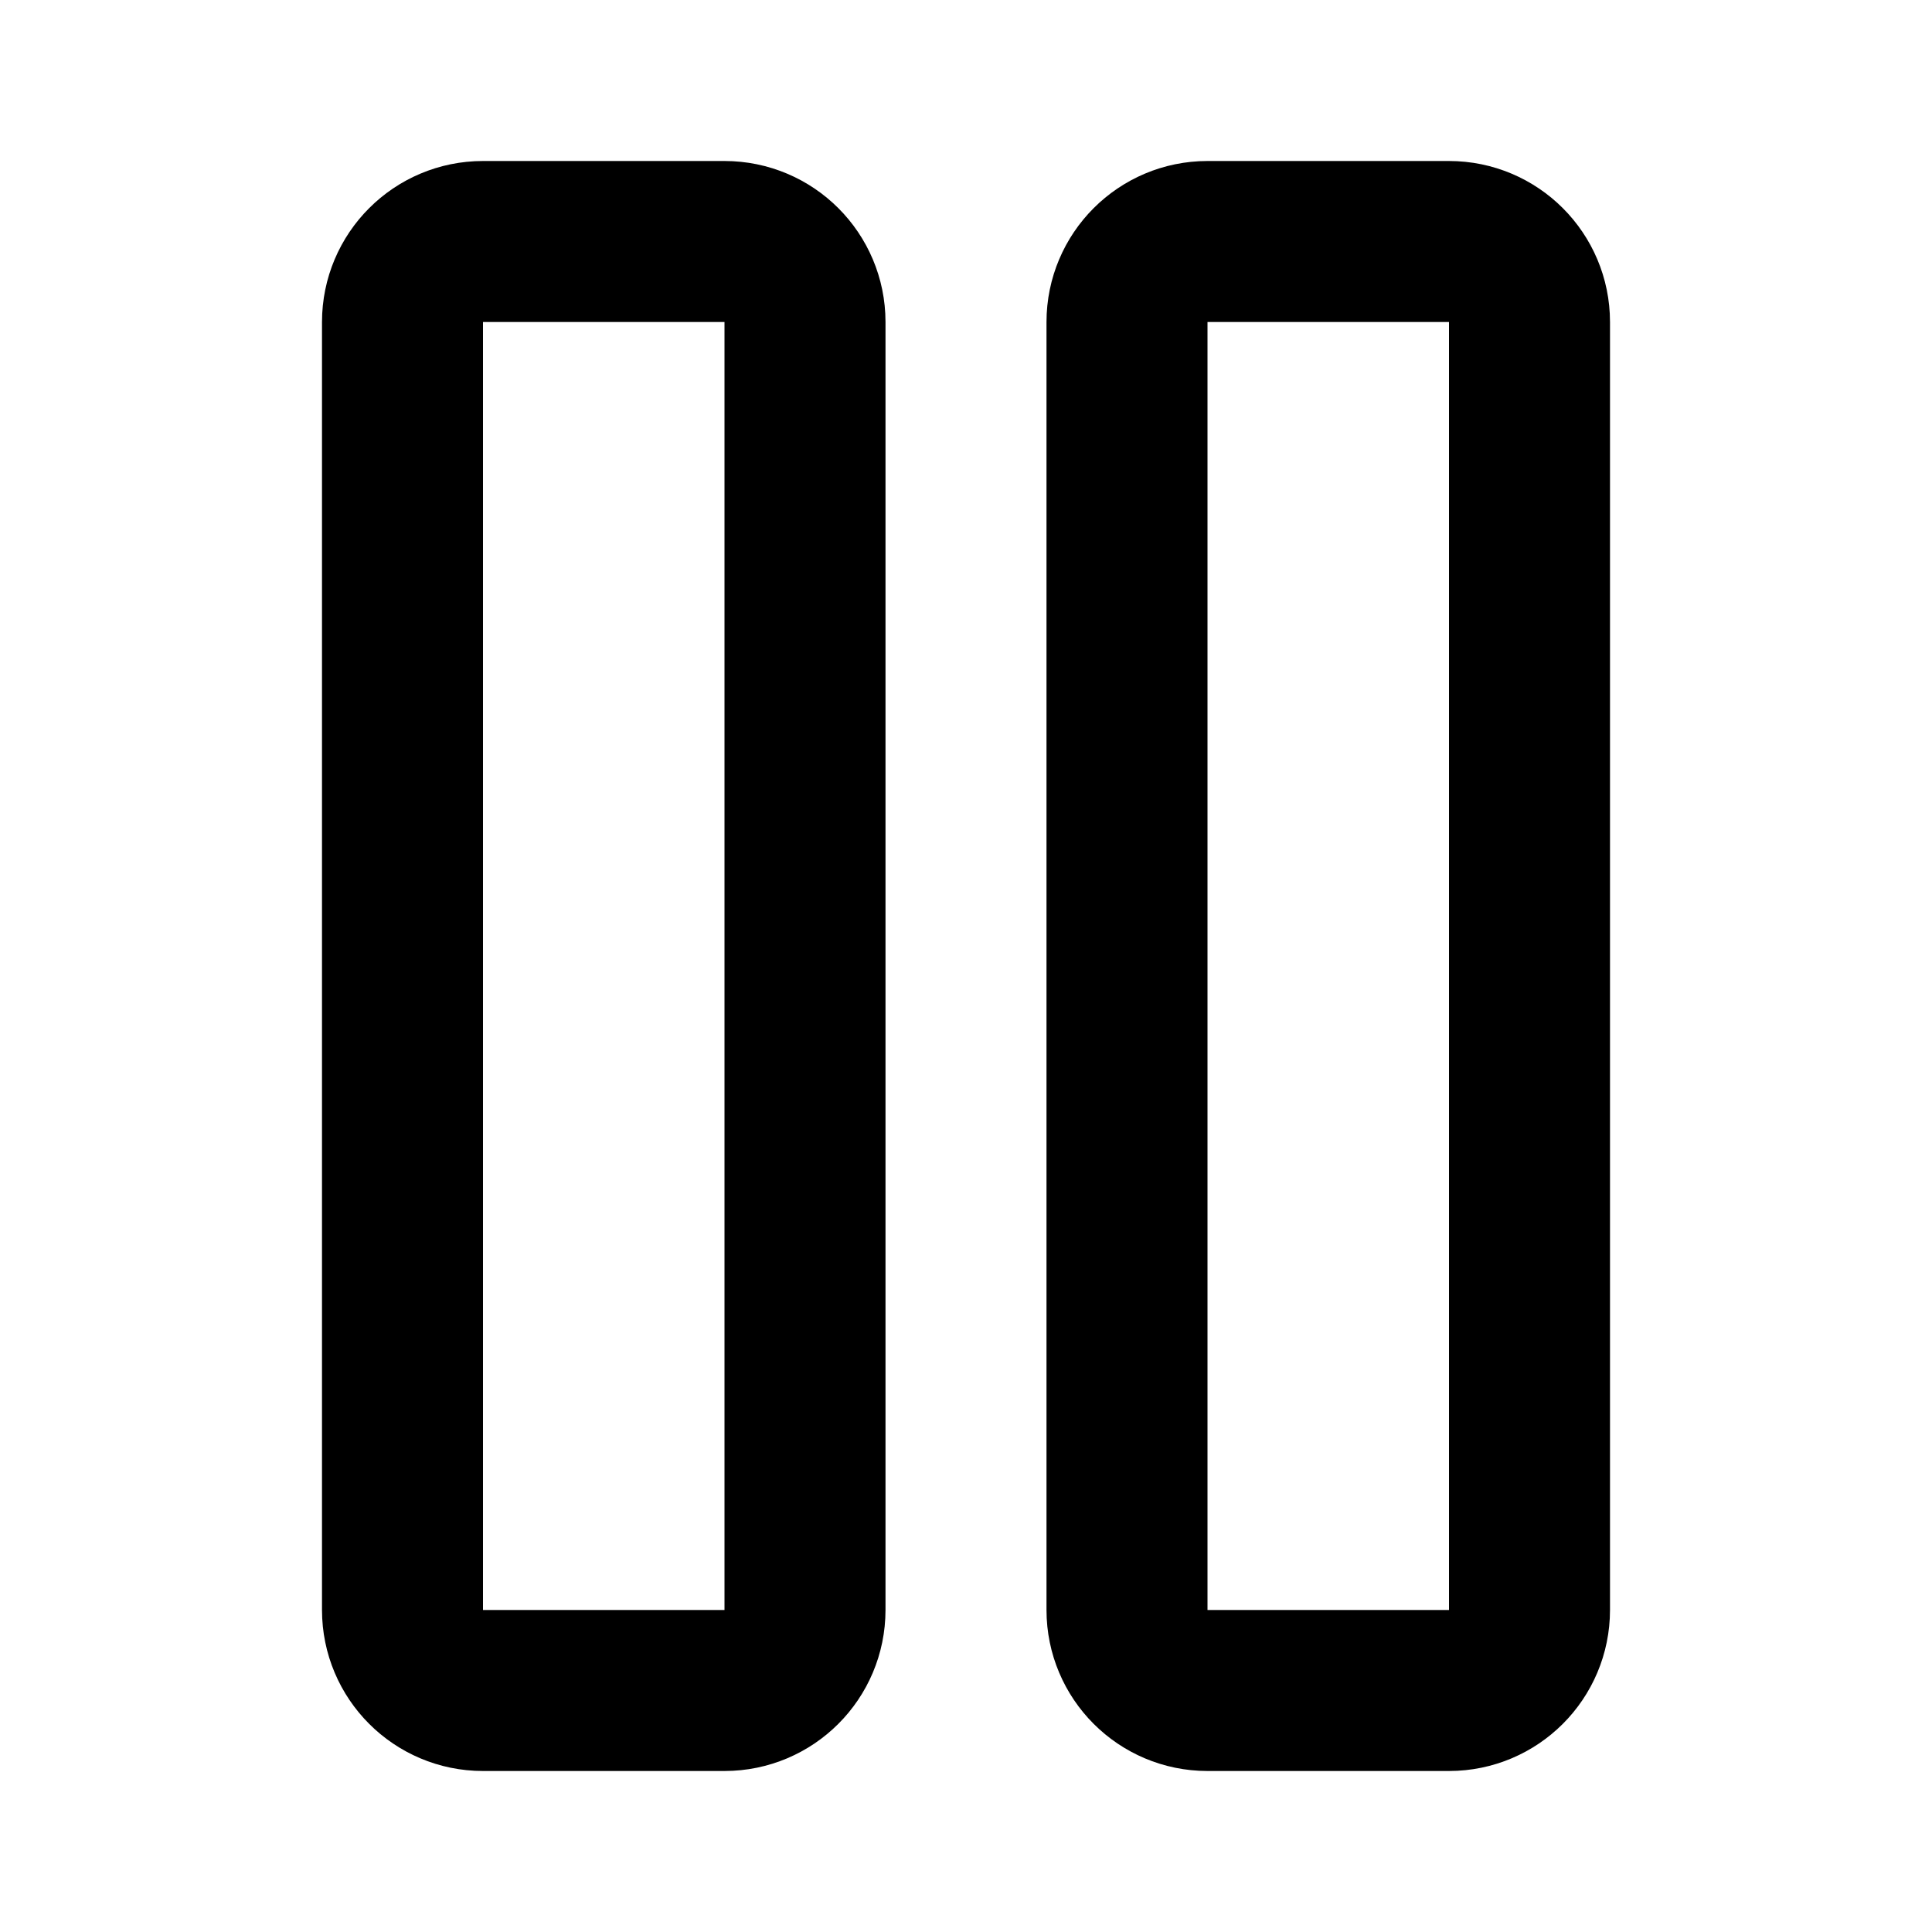
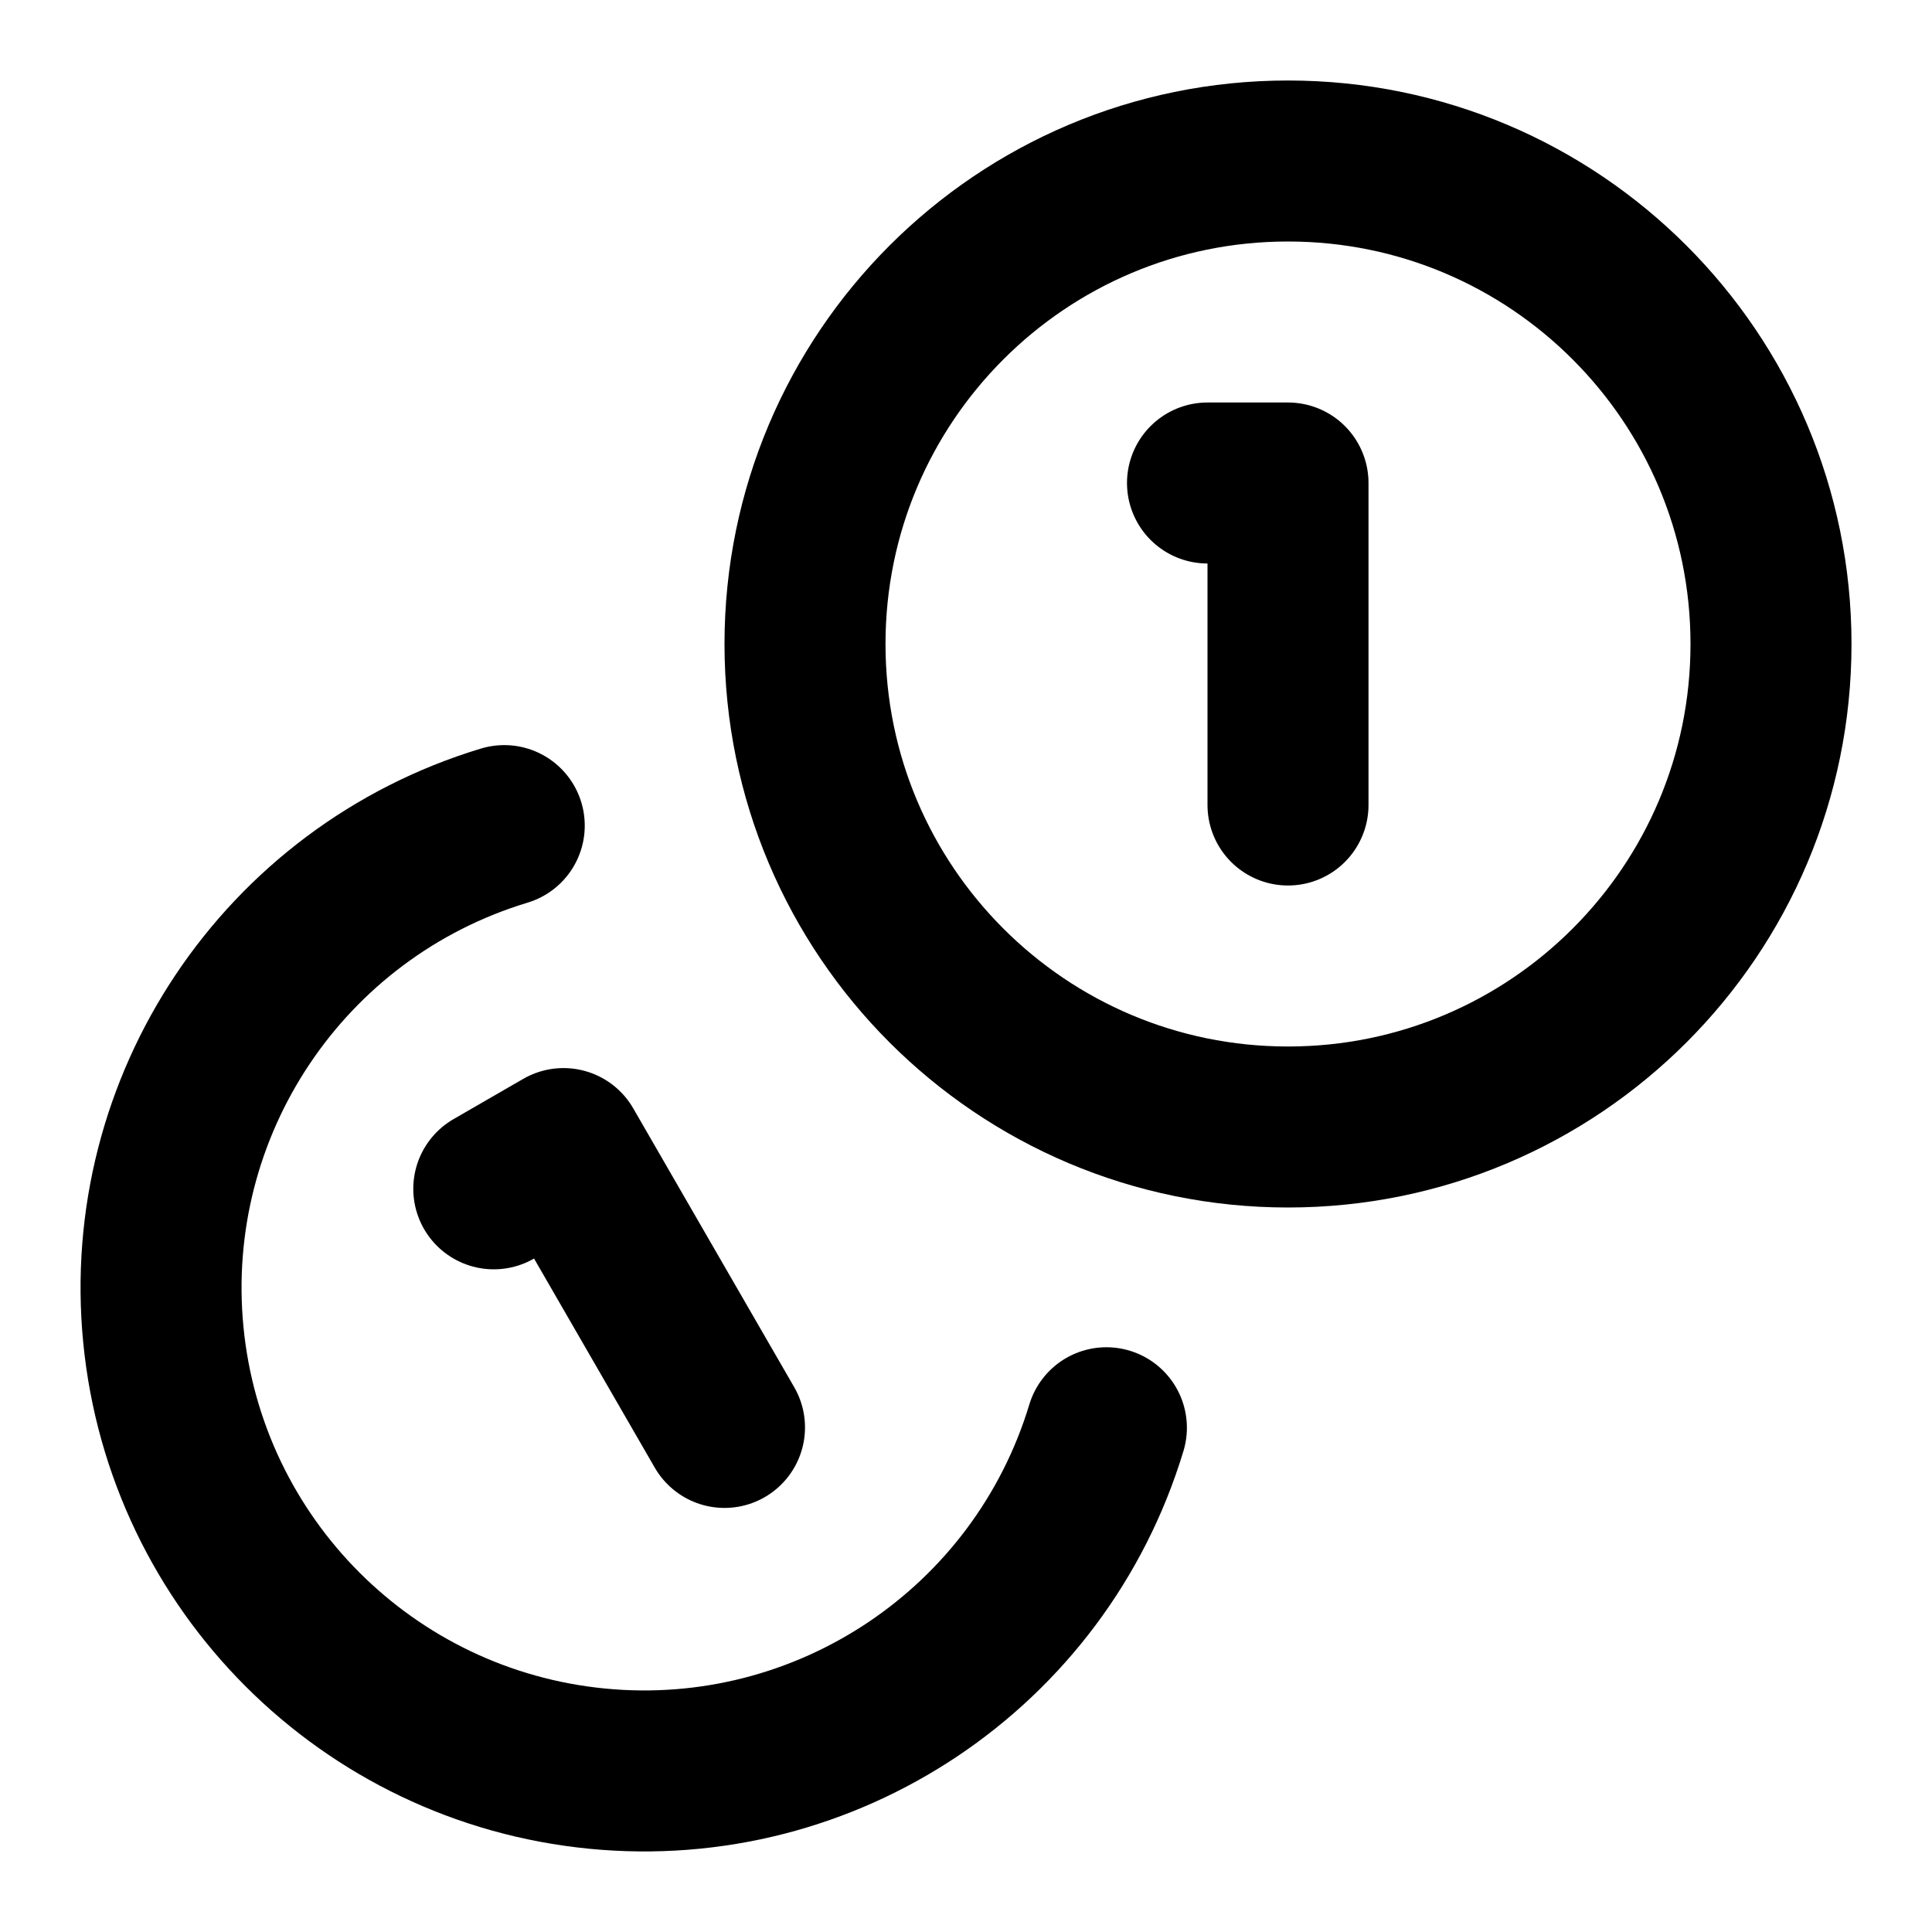
- <svg xmlns="http://www.w3.org/2000/svg" class="lucide lucide-pause" width="24" height="24" viewBox="0 0 24 24" fill="none" stroke="currentColor" stroke-width="2" stroke-linecap="round" stroke-linejoin="round">
-   <rect x="14" y="3" width="5" height="18" rx="1" />
-   <rect x="5" y="3" width="5" height="18" rx="1" />
+ <svg xmlns="http://www.w3.org/2000/svg" class="lucide lucide-coins" width="24" height="24" viewBox="0 0 24 24" fill="none" stroke="currentColor" stroke-width="2" stroke-linecap="round" stroke-linejoin="round">
+   <path d="M13.744 17.736a6 6 0 1 1-7.48-7.48" />
+   <path d="M15 6h1v4" />
+   <path d="m6.134 14.768.866-.5 2 3.464" />
+   <circle cx="16" cy="8" r="6" />
</svg>
